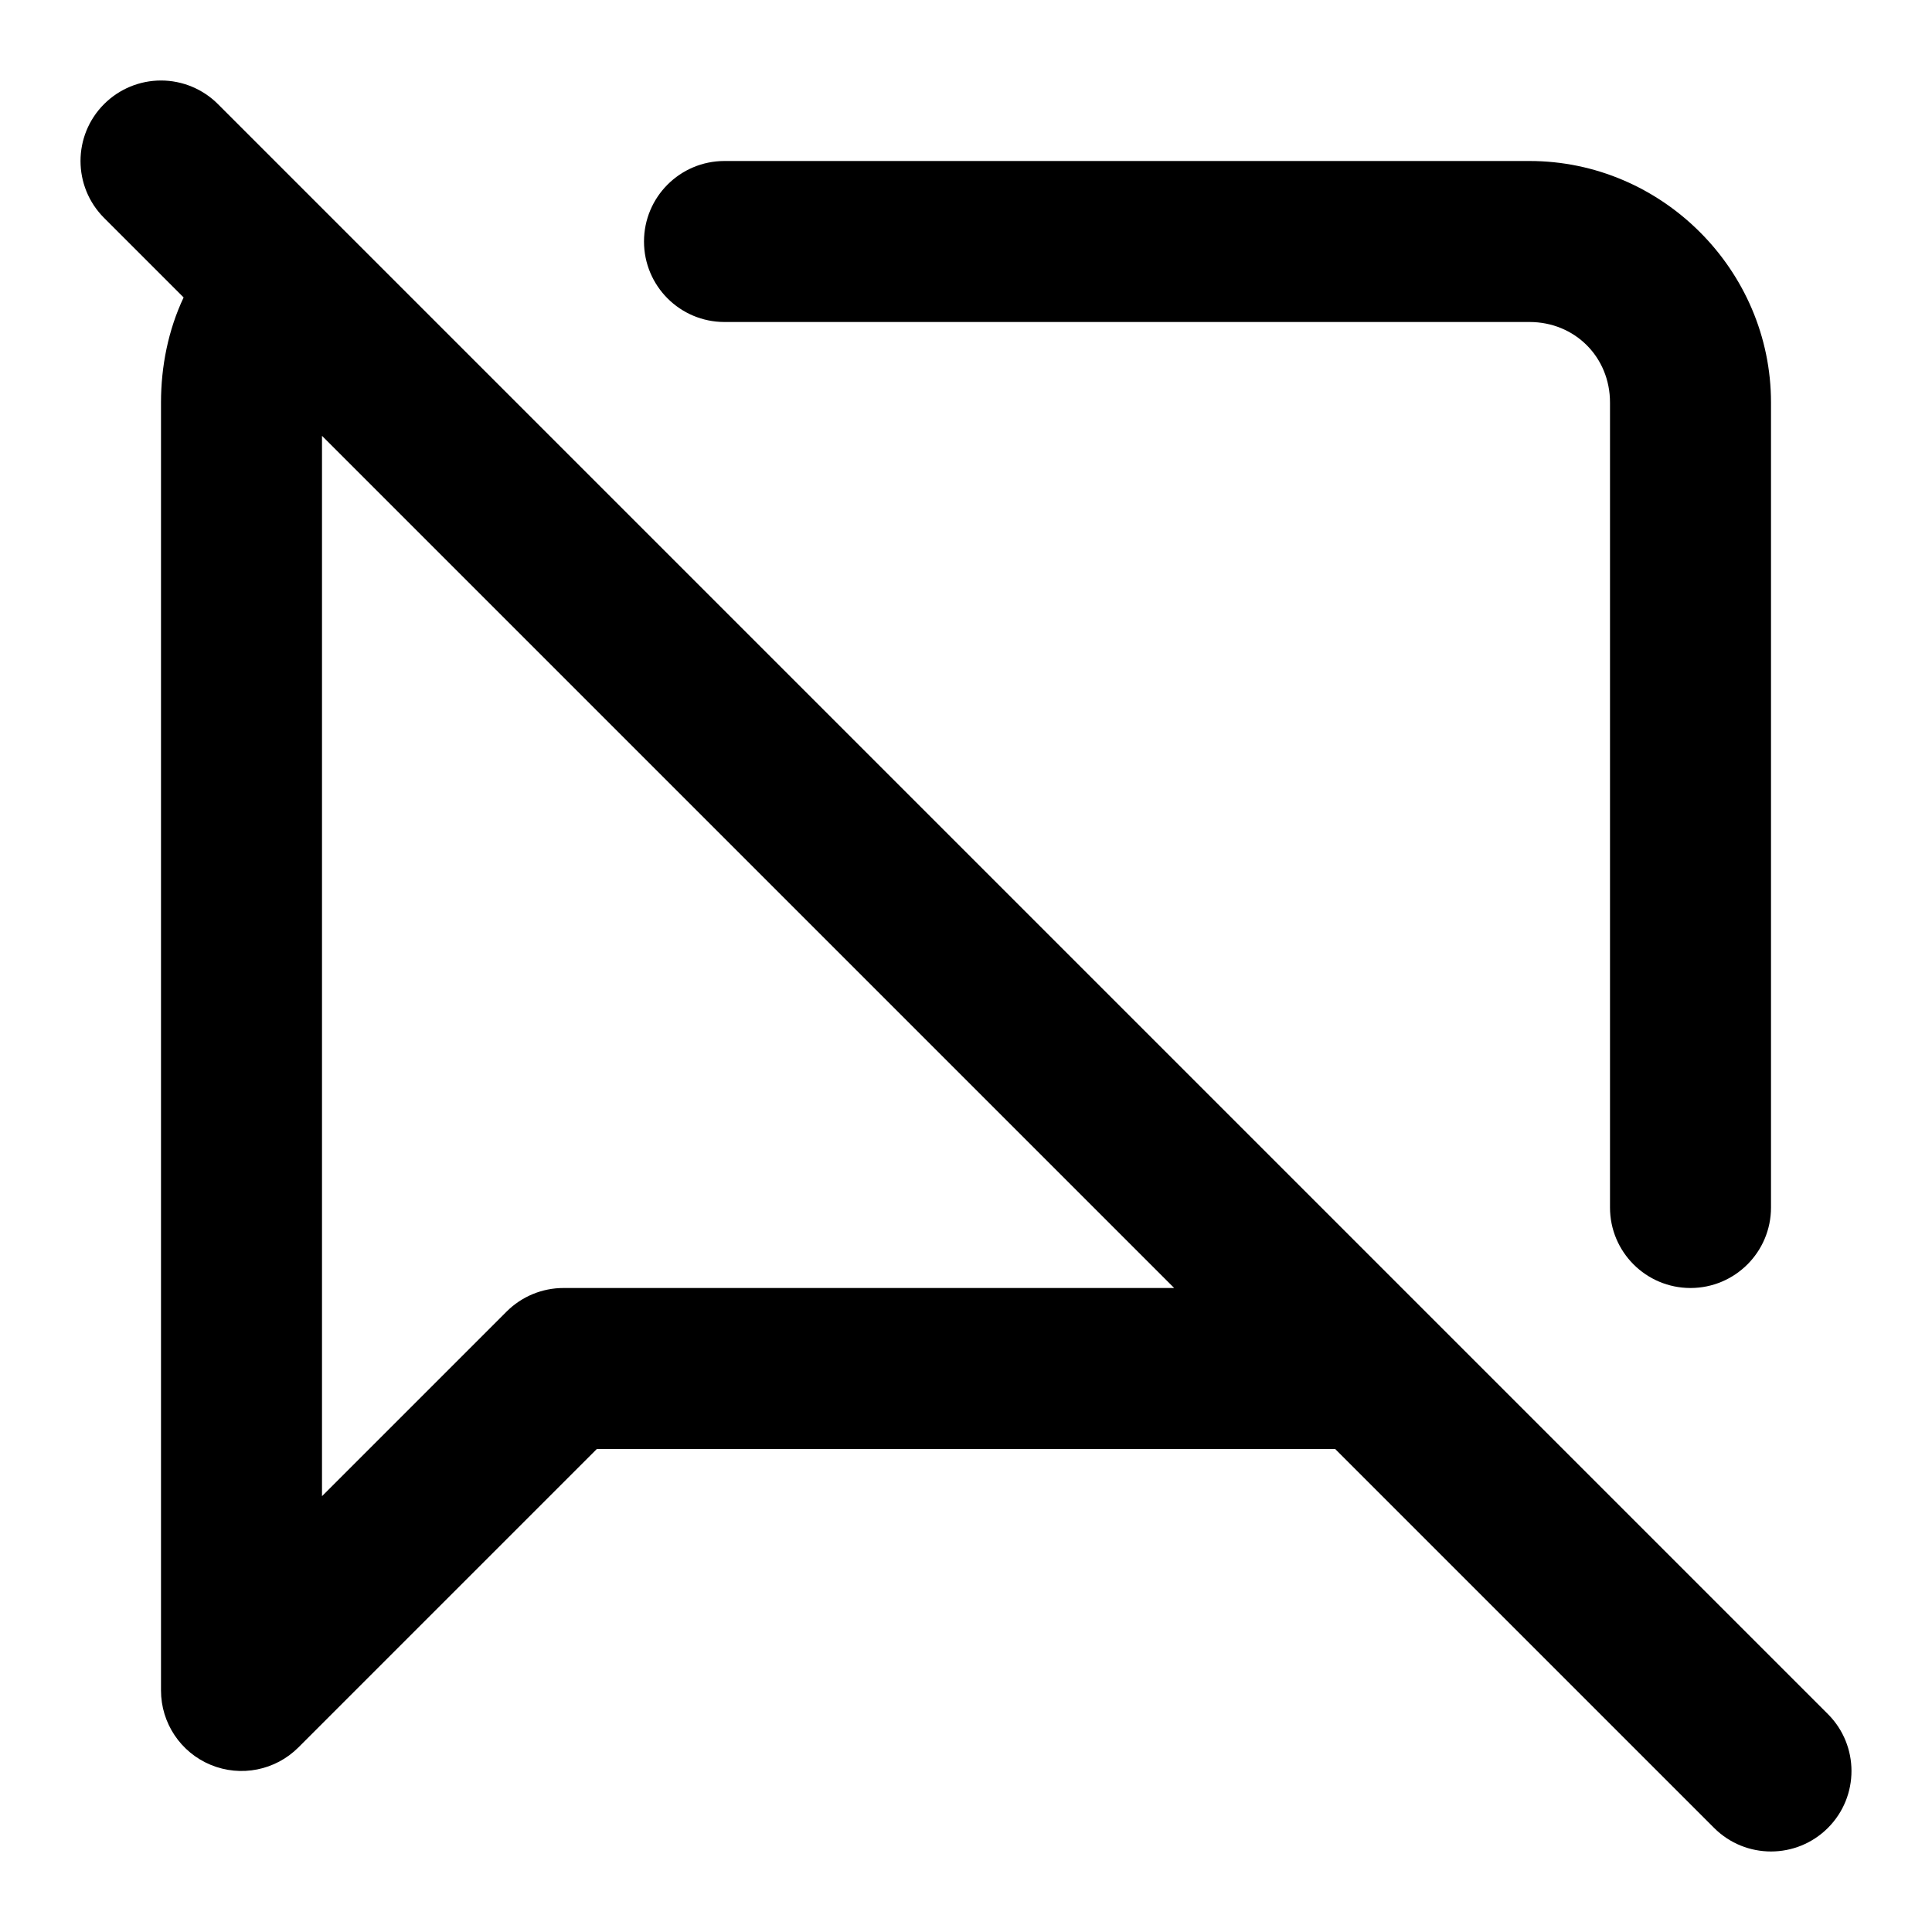
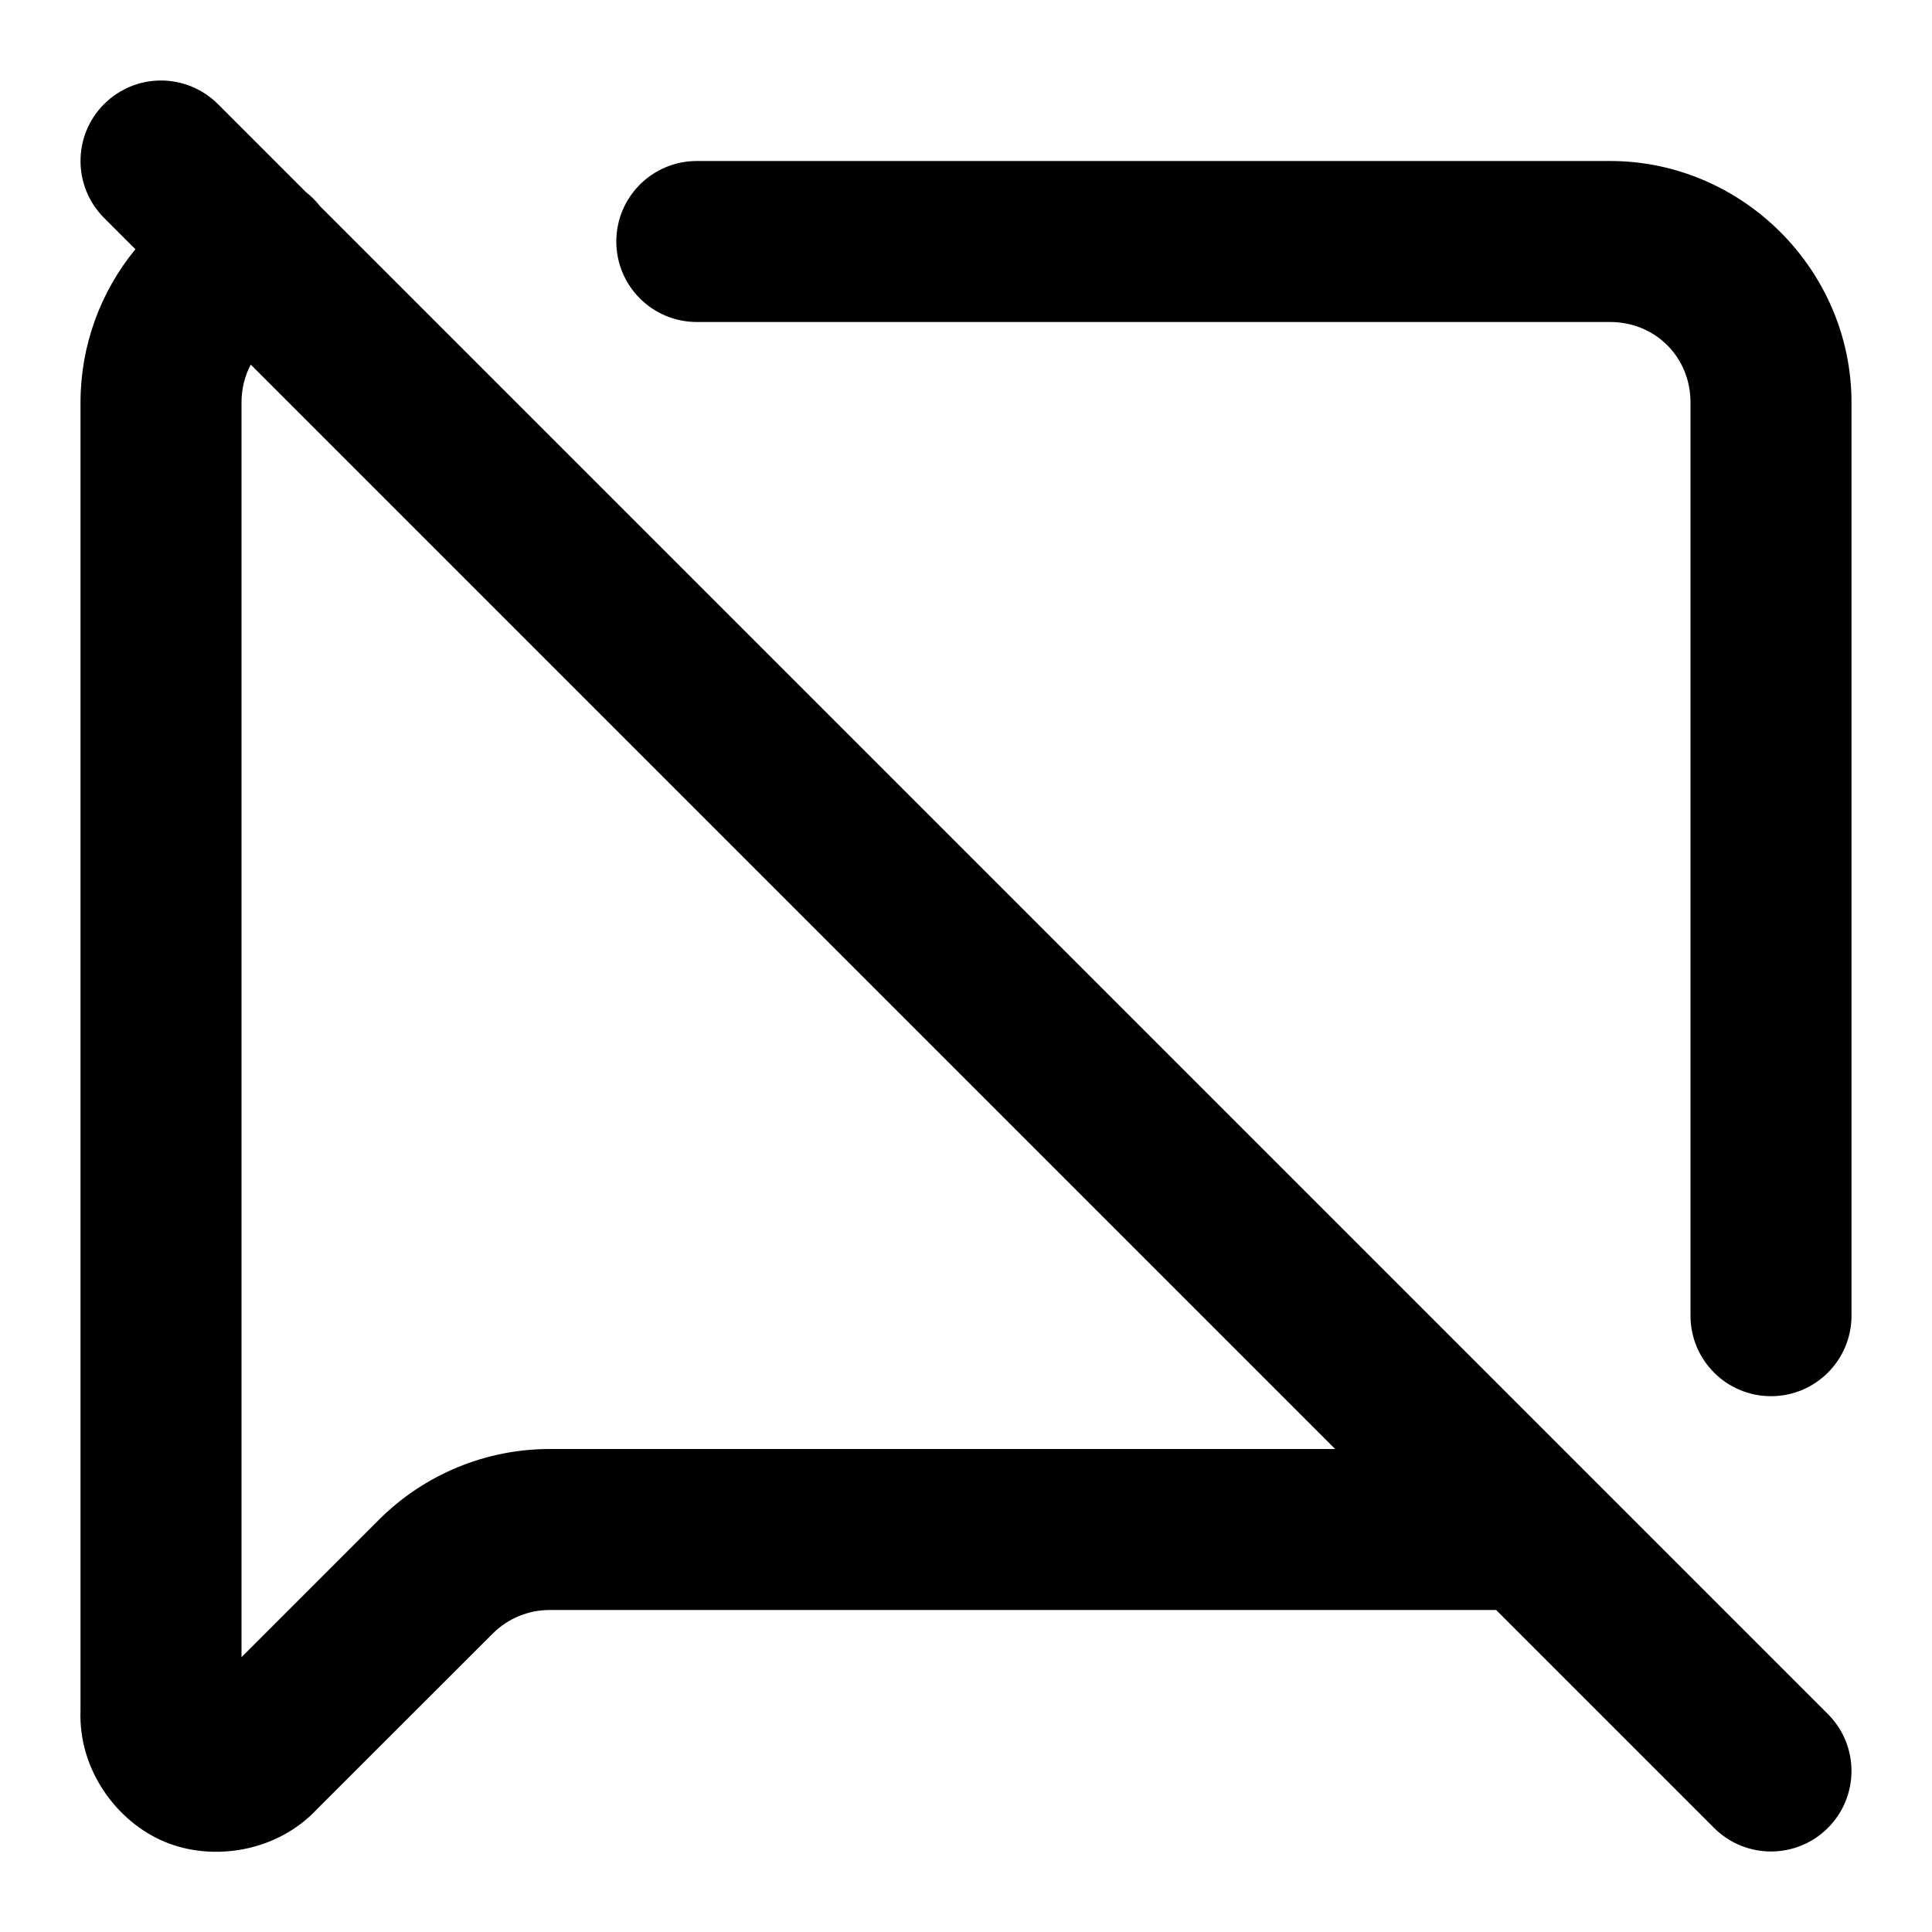
<svg xmlns="http://www.w3.org/2000/svg" width="24" height="24" viewBox="0 0 24 24" fill="currentColor" tags="comment,chat,conversation,dialog,feedback,speech bubble,clear,close,delete,remove,cancel,silence,mute,moderate" categories="social">
-   <path d="M 2 1 A 1 1 0 0 0 1.293 1.293 A 1 1 0 0 0 1.293 2.707 L 2.281 3.695 C 2.089 4.101 2 4.555 2 5 L 2 21 A 1 1 0 0 0 3.707 21.707 L 7.414 18 L 16.586 18 L 21.293 22.707 A 1 1 0 0 0 22.707 22.707 A 1 1 0 0 0 22.707 21.293 L 17.717 16.303 A 1 1 0 0 0 17.697 16.283 L 4.326 2.912 A 1 1 0 0 0 4.289 2.875 L 2.707 1.293 A 1 1 0 0 0 2 1 z M 9 2 A 1 1 0 0 0 8 3 A 1 1 0 0 0 9 4 L 19 4 C 19.564 4 20 4.436 20 5 L 20 15 A 1 1 0 0 0 21 16 A 1 1 0 0 0 22 15 L 22 5 C 22 3.355 20.645 2 19 2 L 9 2 z M 4 5.414 L 14.586 16 L 7 16 A 1 1 0 0 0 6.293 16.293 L 4 18.586 L 4 5.414 z " />
+   <path d="M 2 1 A 1 1 0 0 0 1.293 1.293 A 1 1 0 0 0 1.293 2.707 L 1.682 3.096 C 1.249 3.622 1 4.293 1 5 L 1 21.25 C 0.973 21.988 1.453 22.634 2.049 22.881 C 2.644 23.127 3.441 23.009 3.943 22.469 L 6.121 20.293 C 6.309 20.105 6.563 20 6.828 20 L 18.586 20 L 21.293 22.707 A 1 1 0 0 0 22.707 22.707 A 1 1 0 0 0 22.707 21.293 L 19.717 18.303 A 1 1 0 0 0 19.697 18.283 L 3.975 2.561 A 1 1 0 0 0 3.799 2.385 L 2.707 1.293 A 1 1 0 0 0 2 1 z M 8.656 2 A 1 1 0 0 0 7.656 3 A 1 1 0 0 0 8.656 4 L 20 4 C 20.564 4 21 4.436 21 5 L 21 16.344 A 1 1 0 0 0 22 17.344 A 1 1 0 0 0 23 16.344 L 23 5 C 23 3.355 21.645 2 20 2 L 8.656 2 z M 3.115 4.529 L 16.586 18 L 6.828 18 C 6.033 18 5.269 18.317 4.707 18.879 L 3 20.586 L 3 5 C 3 4.832 3.04 4.671 3.115 4.529 z " />
</svg>
